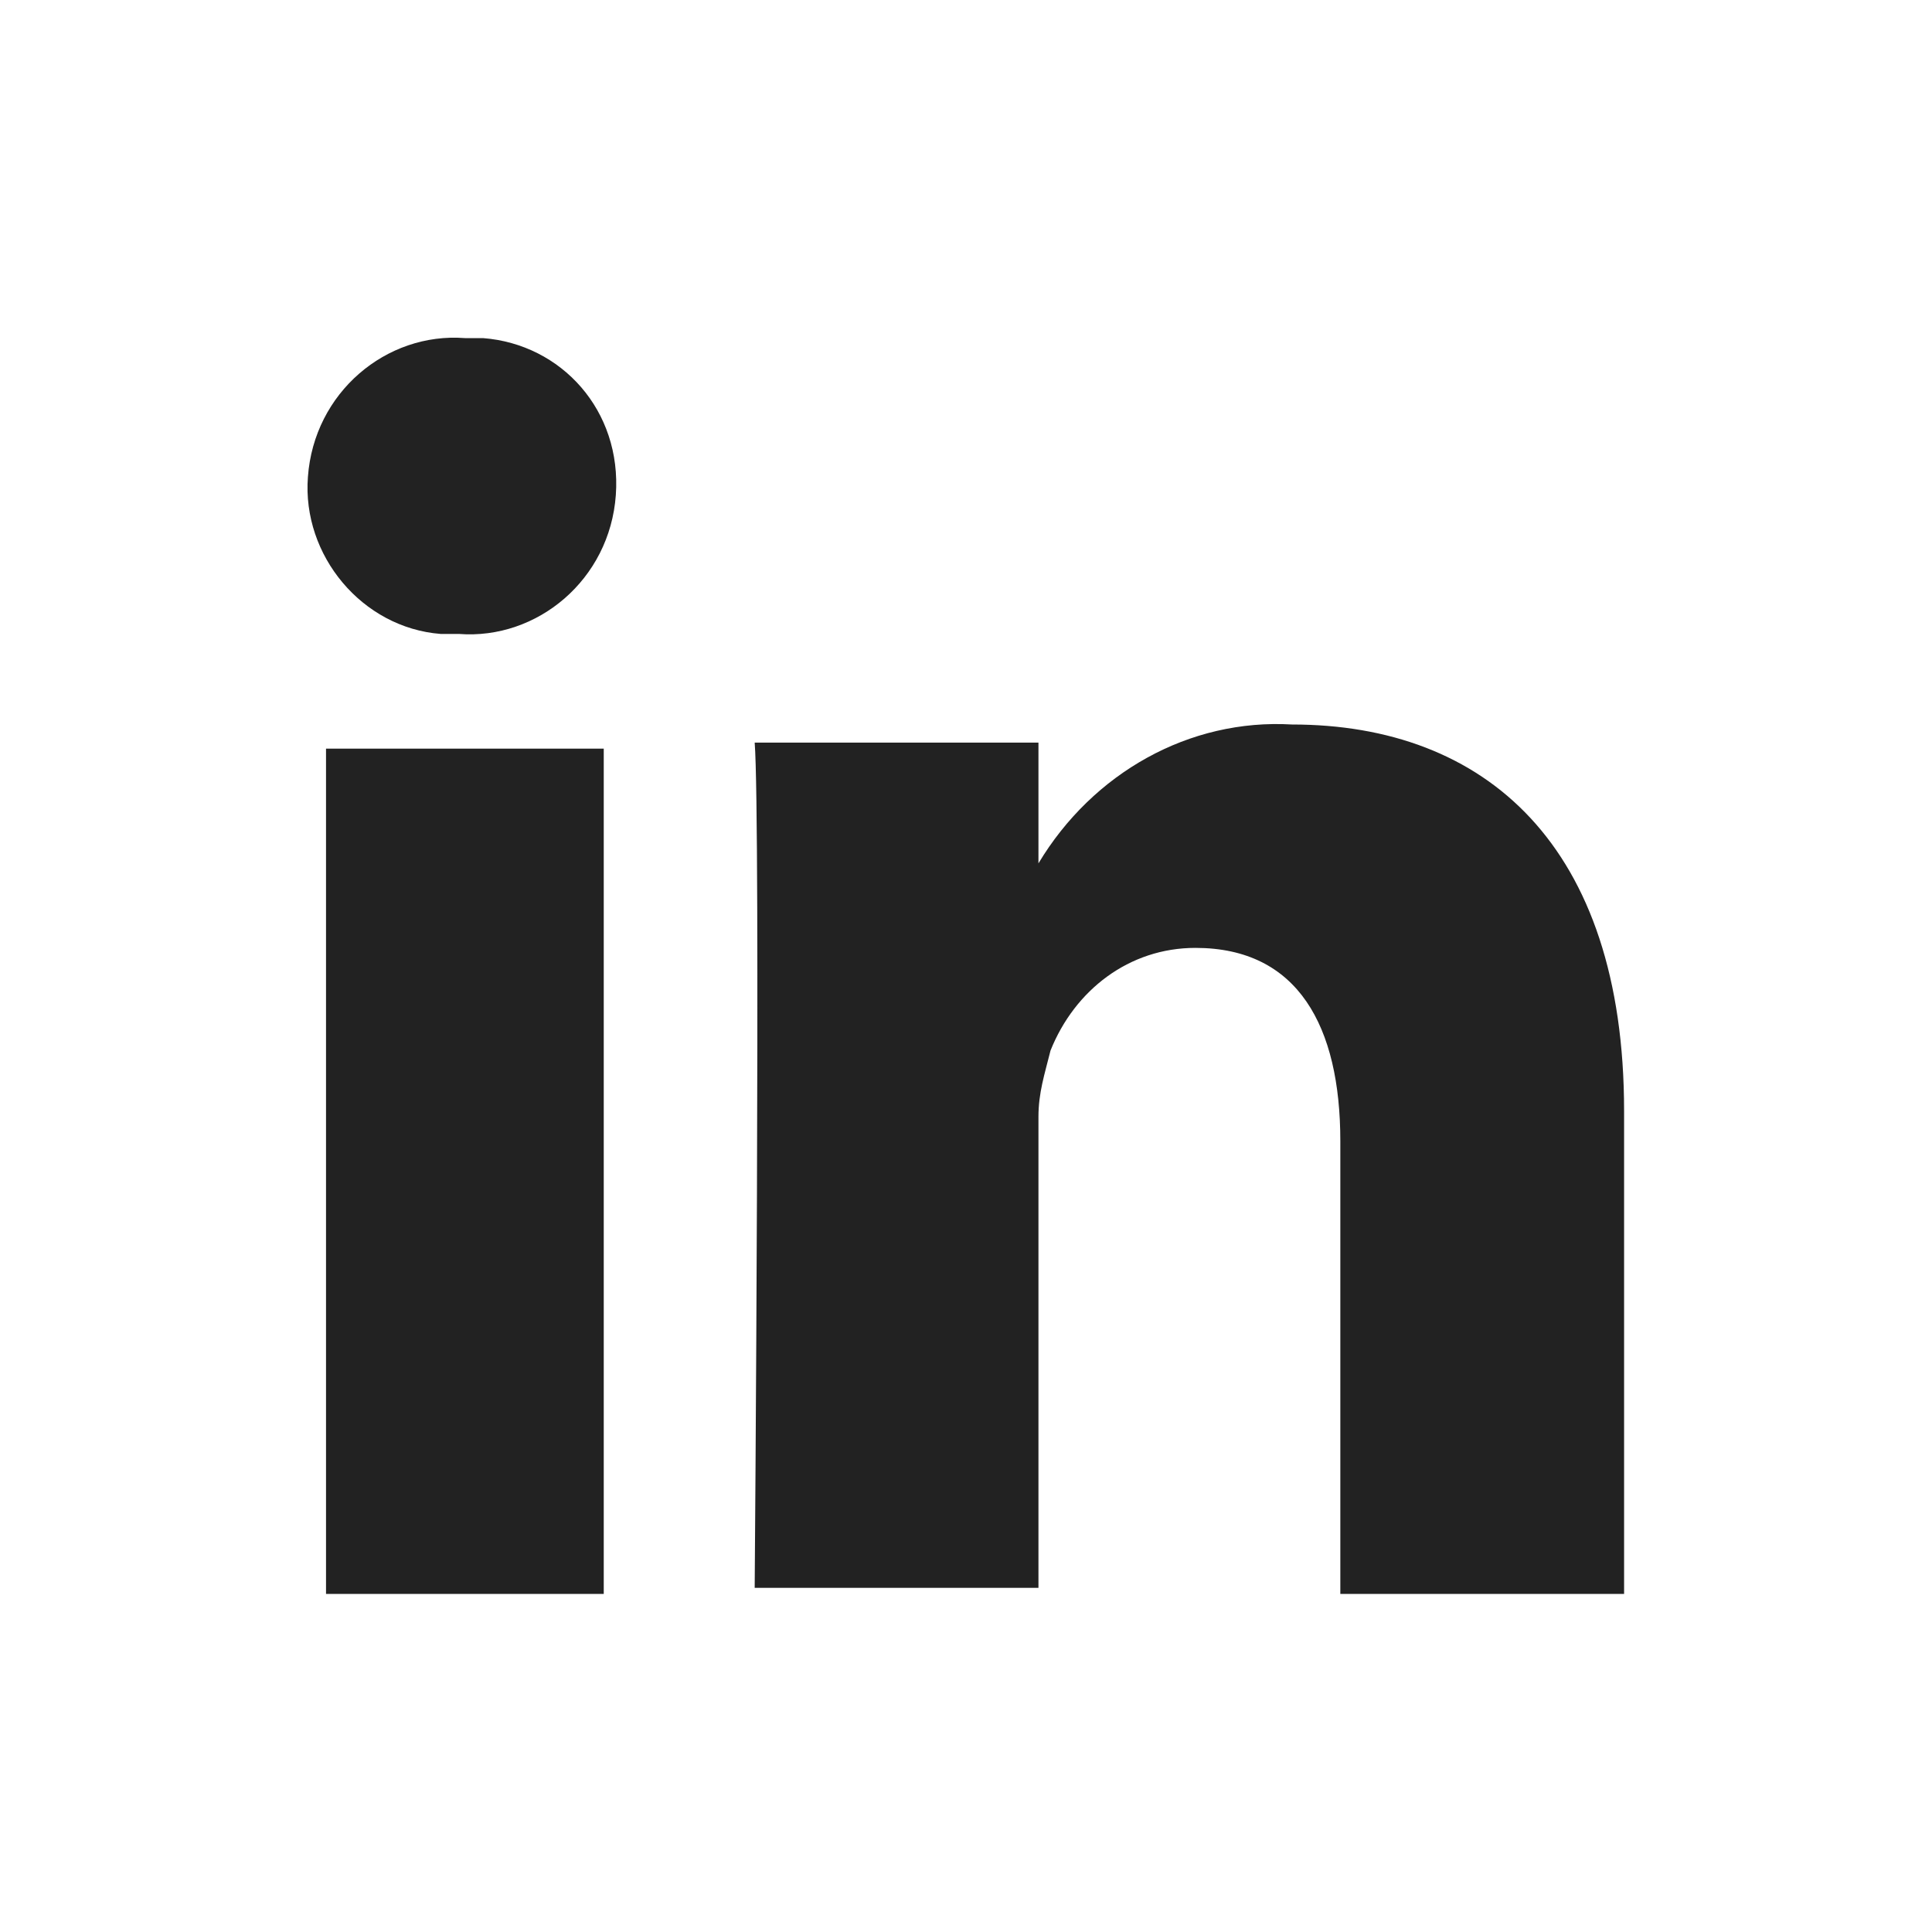
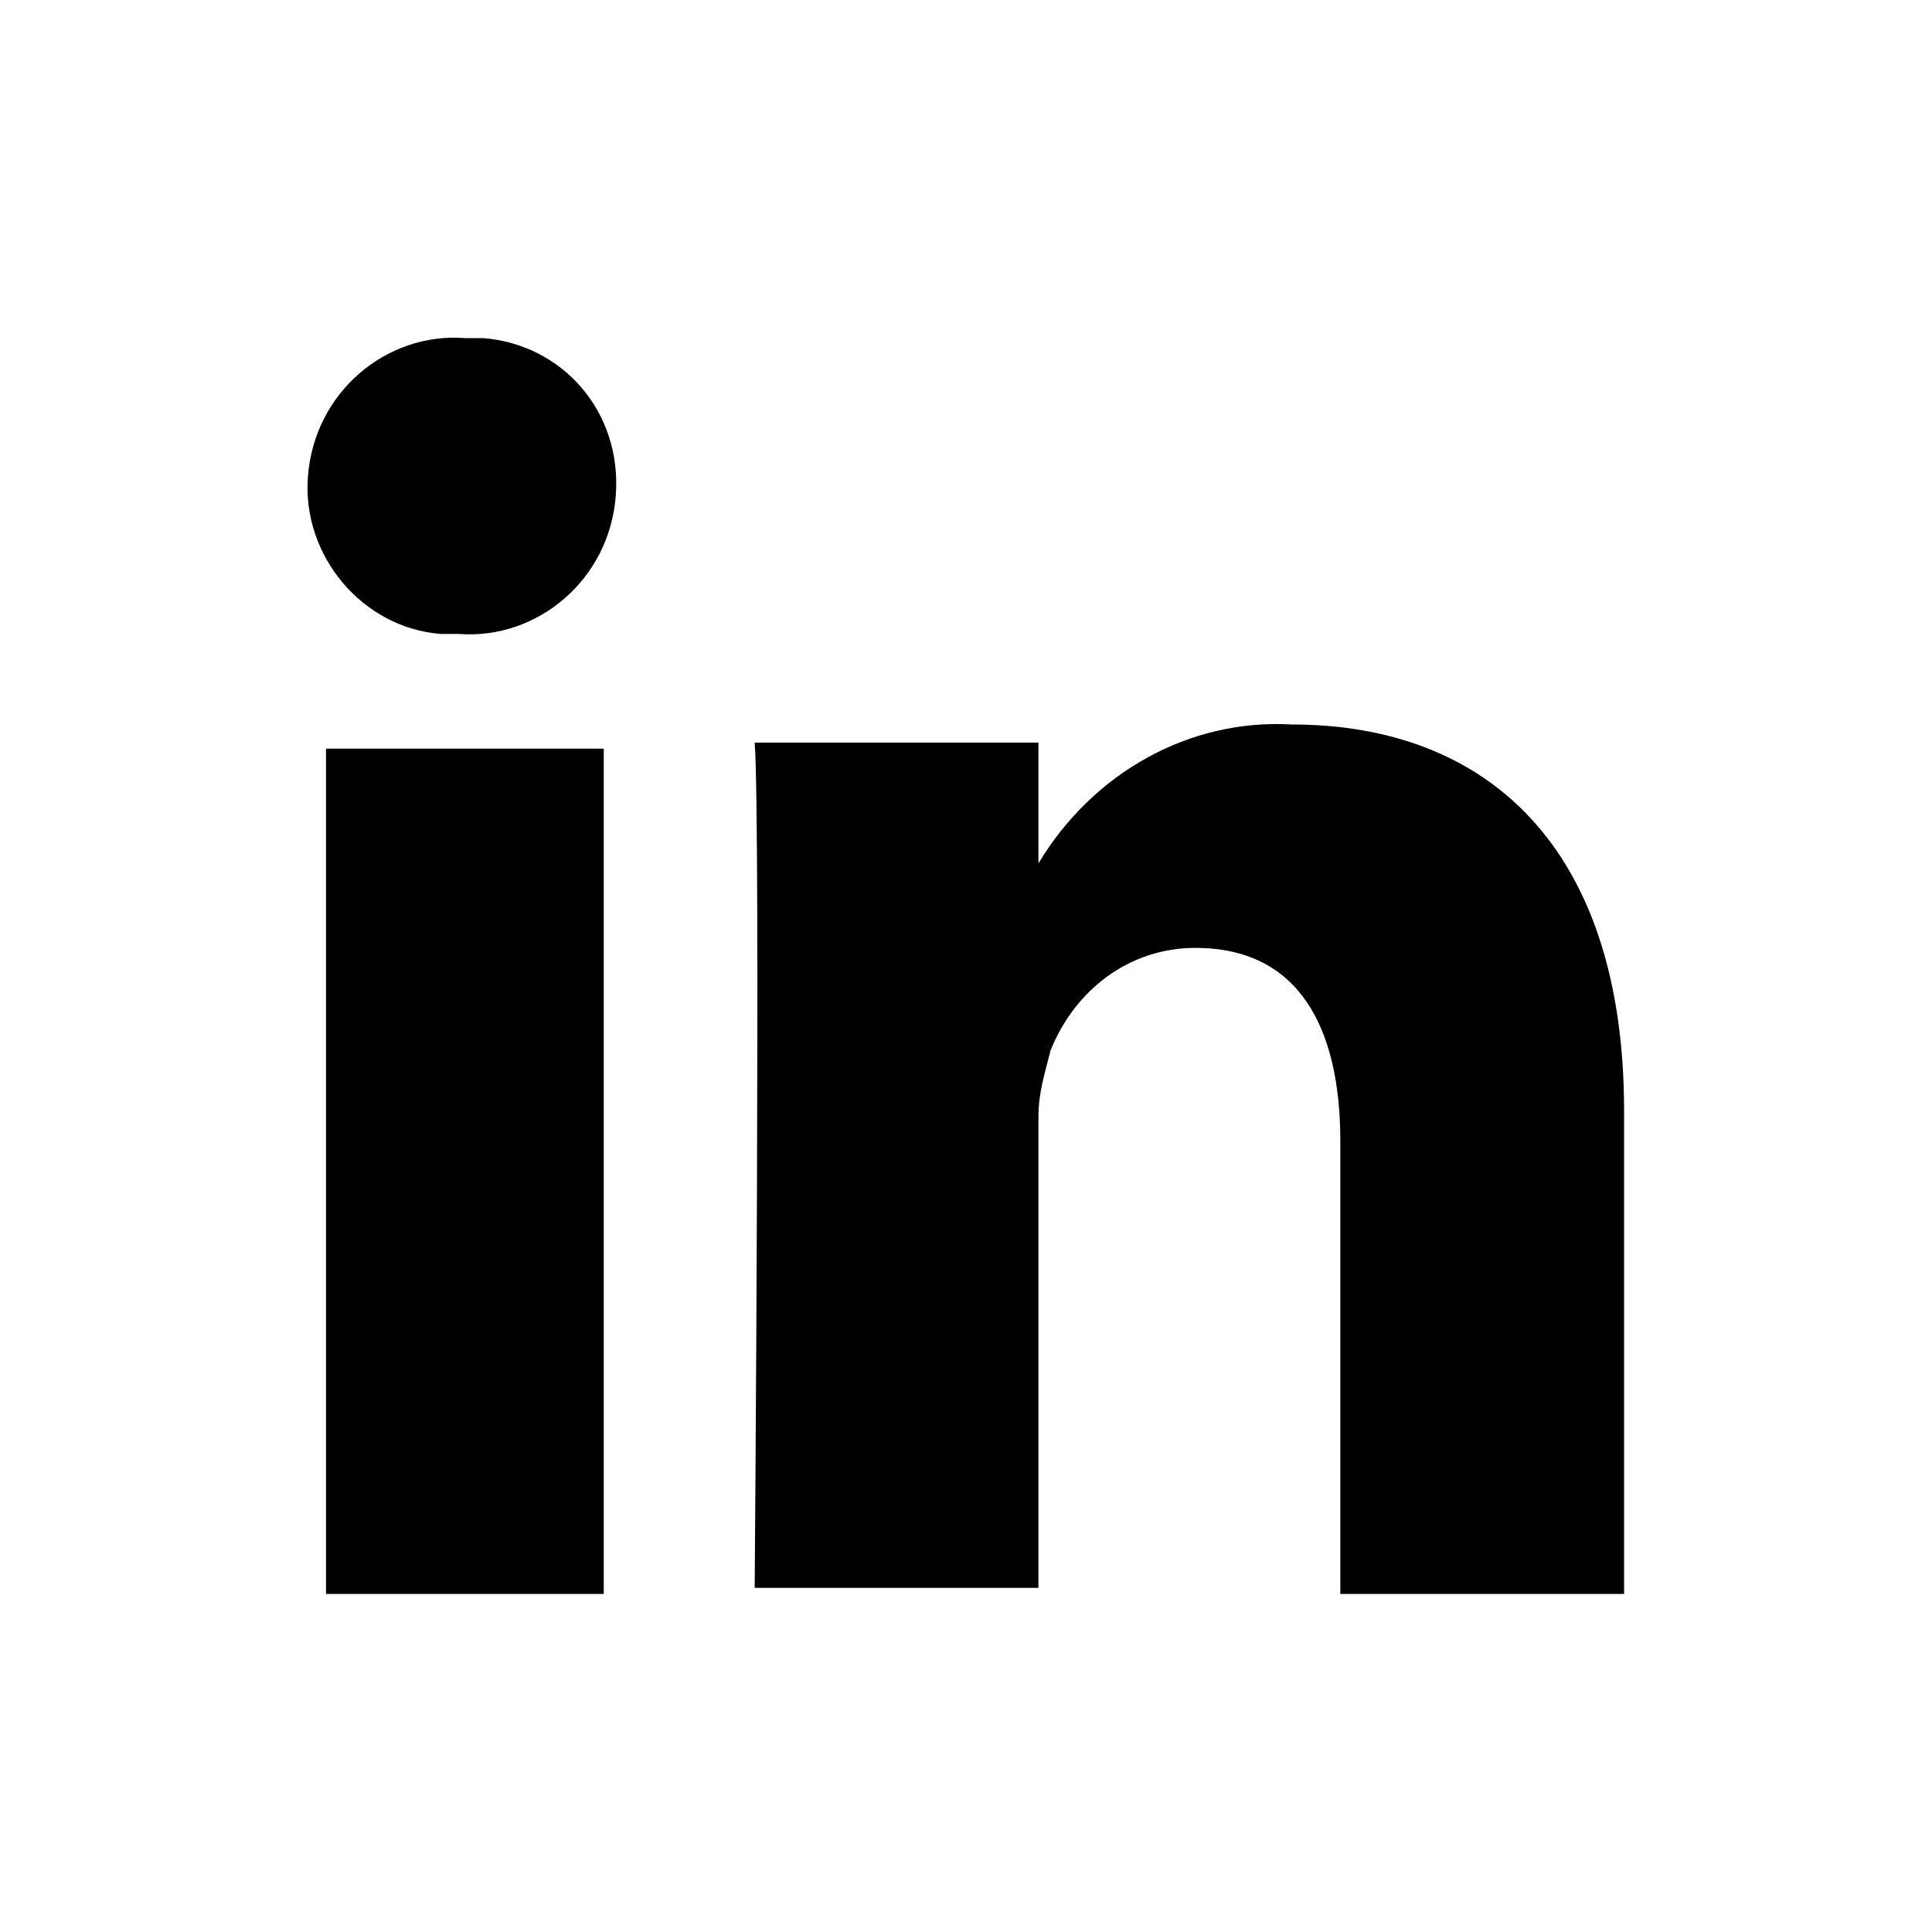
- <svg xmlns="http://www.w3.org/2000/svg" viewBox="0 0 32 32">
-   <path d="M26.9 18.4v8h-4.7v-7.5c0-1.9-.7-3.2-2.4-3.2-1.1 0-2 .7-2.4 1.7-.1.4-.2.7-.2 1.1v7.8h-4.7s.1-12.7 0-14h4.7v2c.9-1.5 2.5-2.4 4.2-2.3 3.2 0 5.5 2 5.5 6.4zM7.7 5.6c-1.3-.1-2.5.9-2.6 2.3-.1 1.3.9 2.5 2.2 2.6h.3c1.3.1 2.5-.9 2.6-2.3.1-1.4-.9-2.5-2.2-2.6h-.3zM5.4 26.4H10v-14H5.4v14z" fill="#222" />
+ <svg xmlns="http://www.w3.org/2000/svg" viewBox="0 0 32 32" fill="currentColor">
+   <path d="M26.9 18.4v8h-4.7v-7.5c0-1.9-.7-3.2-2.4-3.2-1.1 0-2 .7-2.4 1.7-.1.4-.2.7-.2 1.1v7.8h-4.7s.1-12.7 0-14h4.7v2c.9-1.5 2.5-2.4 4.2-2.3 3.2 0 5.5 2 5.5 6.4zM7.7 5.6c-1.3-.1-2.5.9-2.6 2.3-.1 1.3.9 2.5 2.2 2.6h.3c1.3.1 2.5-.9 2.6-2.3.1-1.4-.9-2.5-2.2-2.6h-.3zM5.4 26.4H10v-14H5.4v14z" />
</svg>
